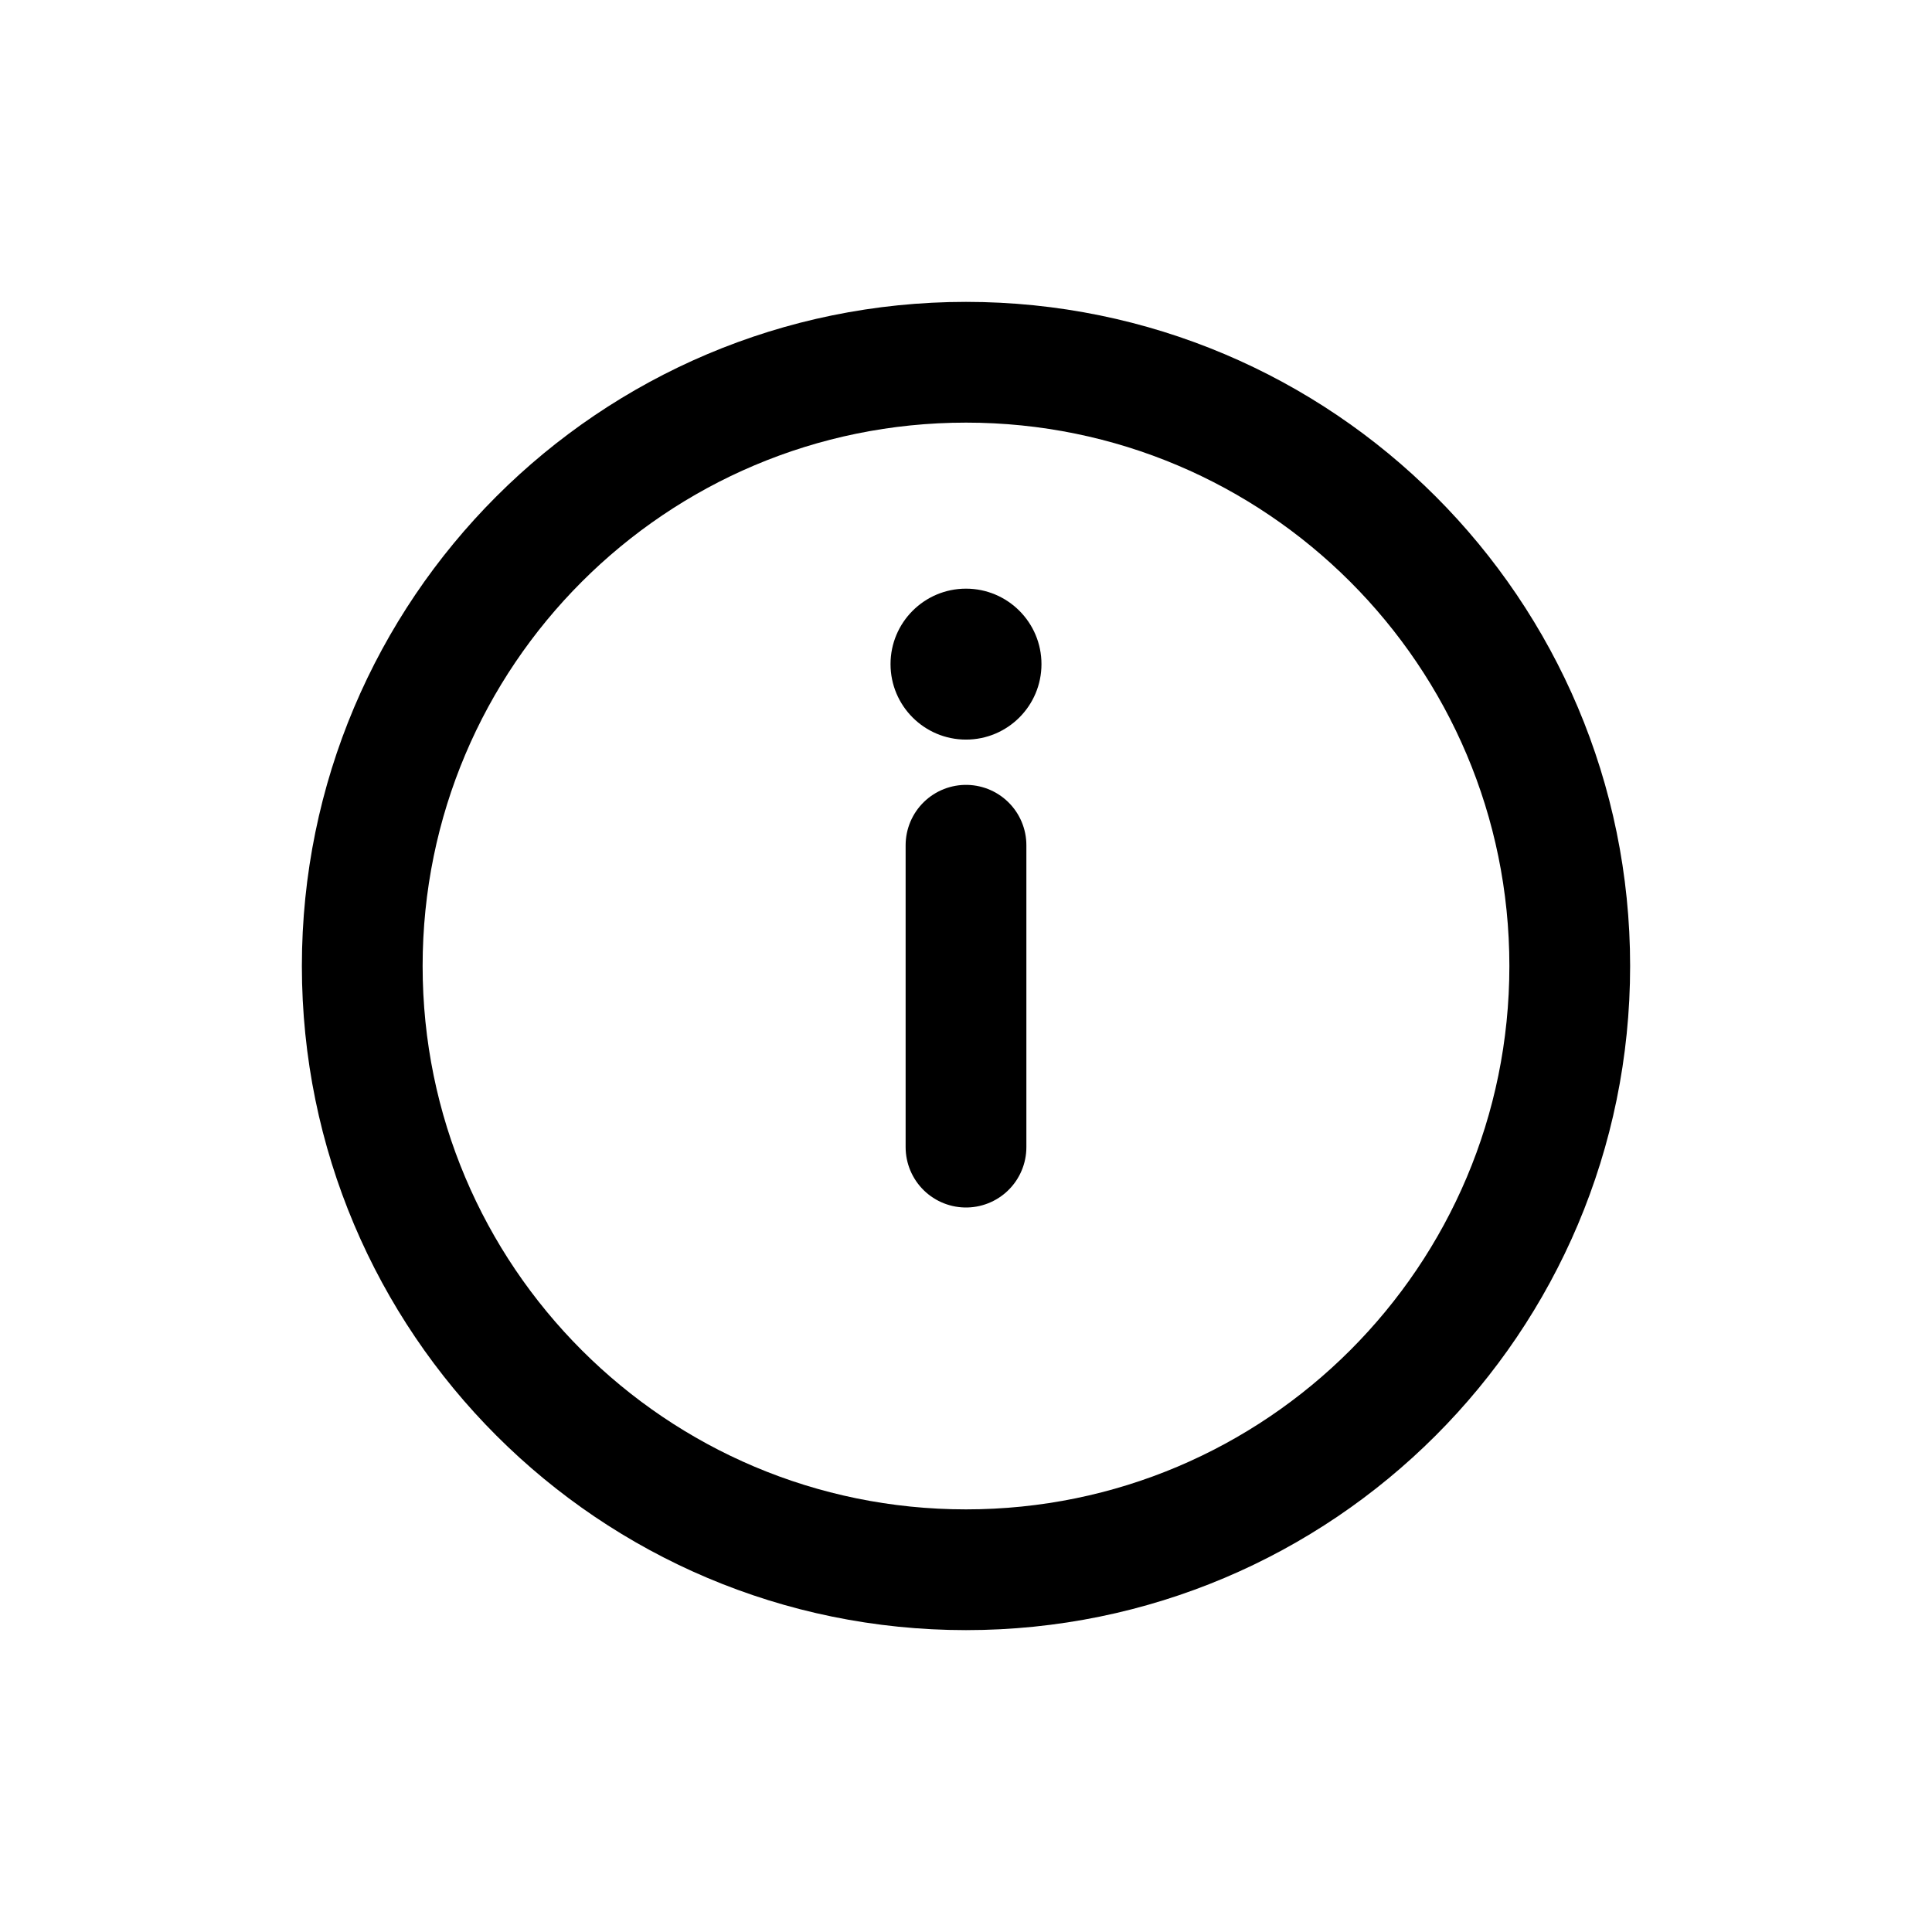
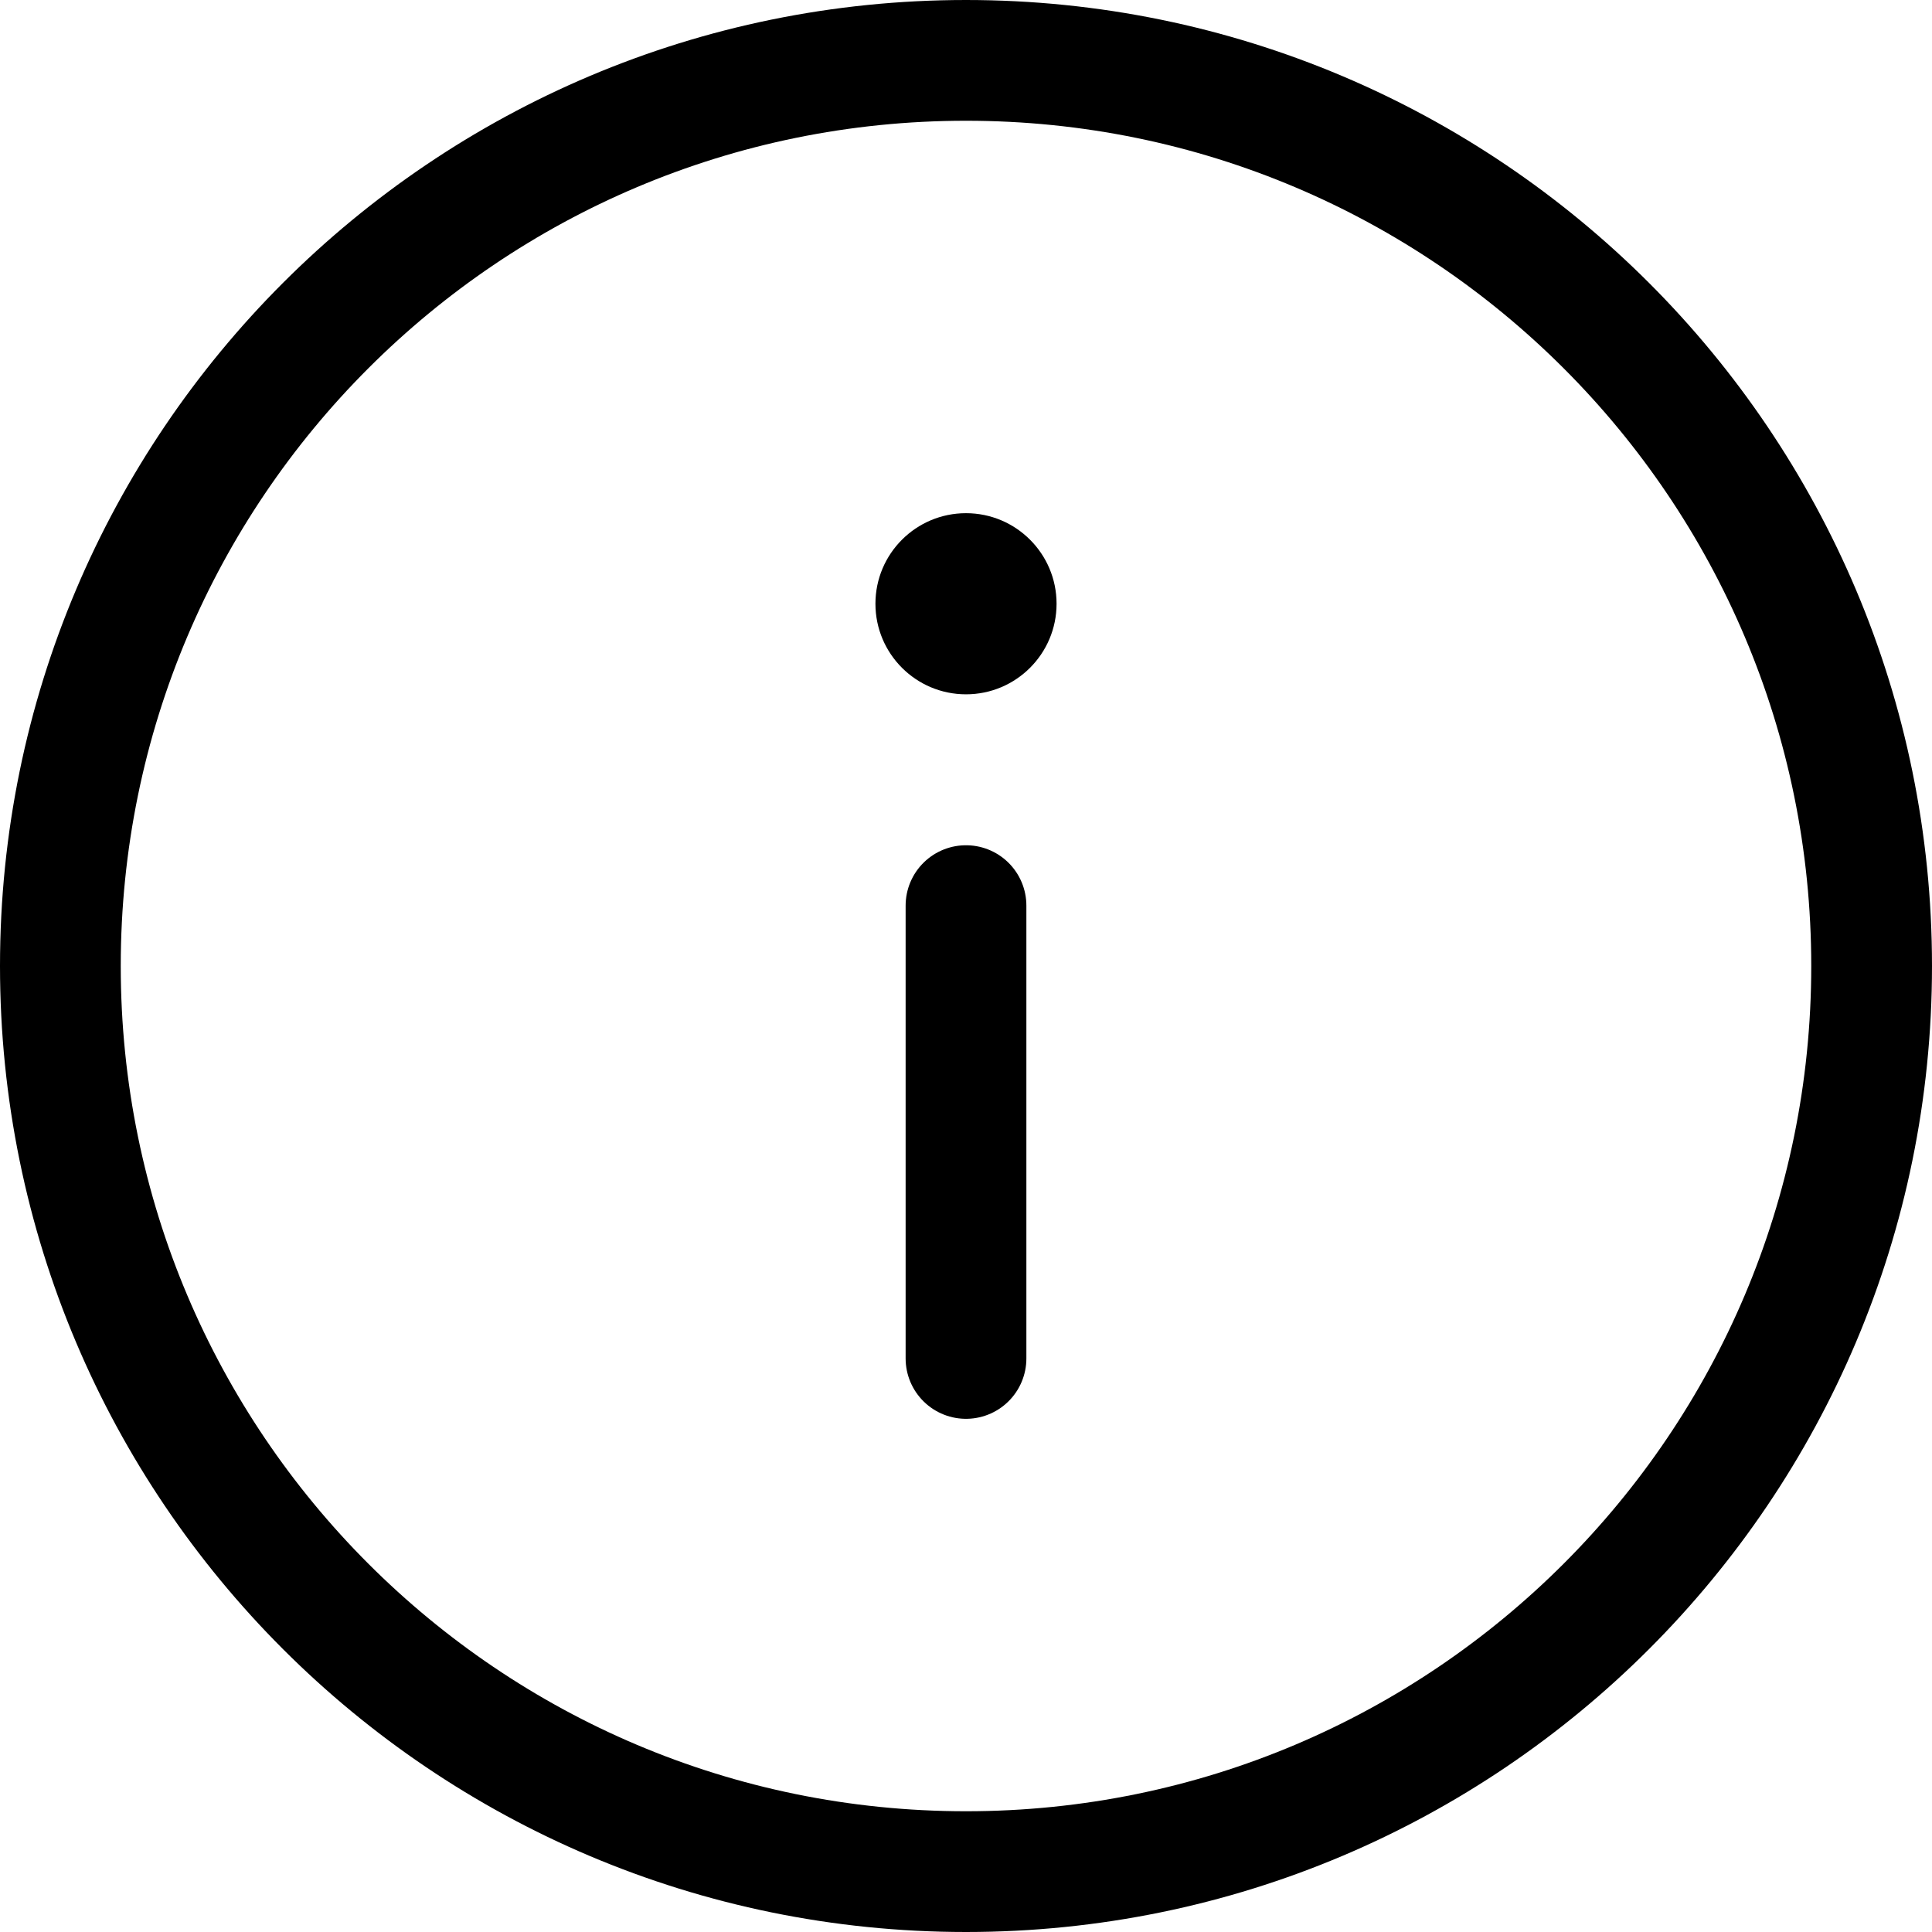
- <svg xmlns="http://www.w3.org/2000/svg" width="64" height="64" viewBox="0 0 64 64" aria-hidden="true" role="img">
-   <rect width="64" height="64" fill="none" />
-   <g stroke="currentColor" stroke-width="4" stroke-linecap="round" stroke-linejoin="round" fill="none">
-     <circle cx="32" cy="32" r="20" />
-     <circle cx="32" cy="22" r="2.5" fill="currentColor" stroke="none" />
-     <path d="M32 28v10" stroke="currentColor" stroke-width="4" stroke-linecap="round" />
-   </g>
+ <svg xmlns="http://www.w3.org/2000/svg" viewBox="0 0 64 64" width="64" height="64" fill="none" stroke="currentColor" stroke-width="4" stroke-linecap="round" stroke-linejoin="round">
+   <circle cx="32" cy="32" r="30" />
+   <circle cx="32" cy="20" r="3" fill="currentColor" stroke="none" />
+   <path d="M32 30v15" />
</svg>
